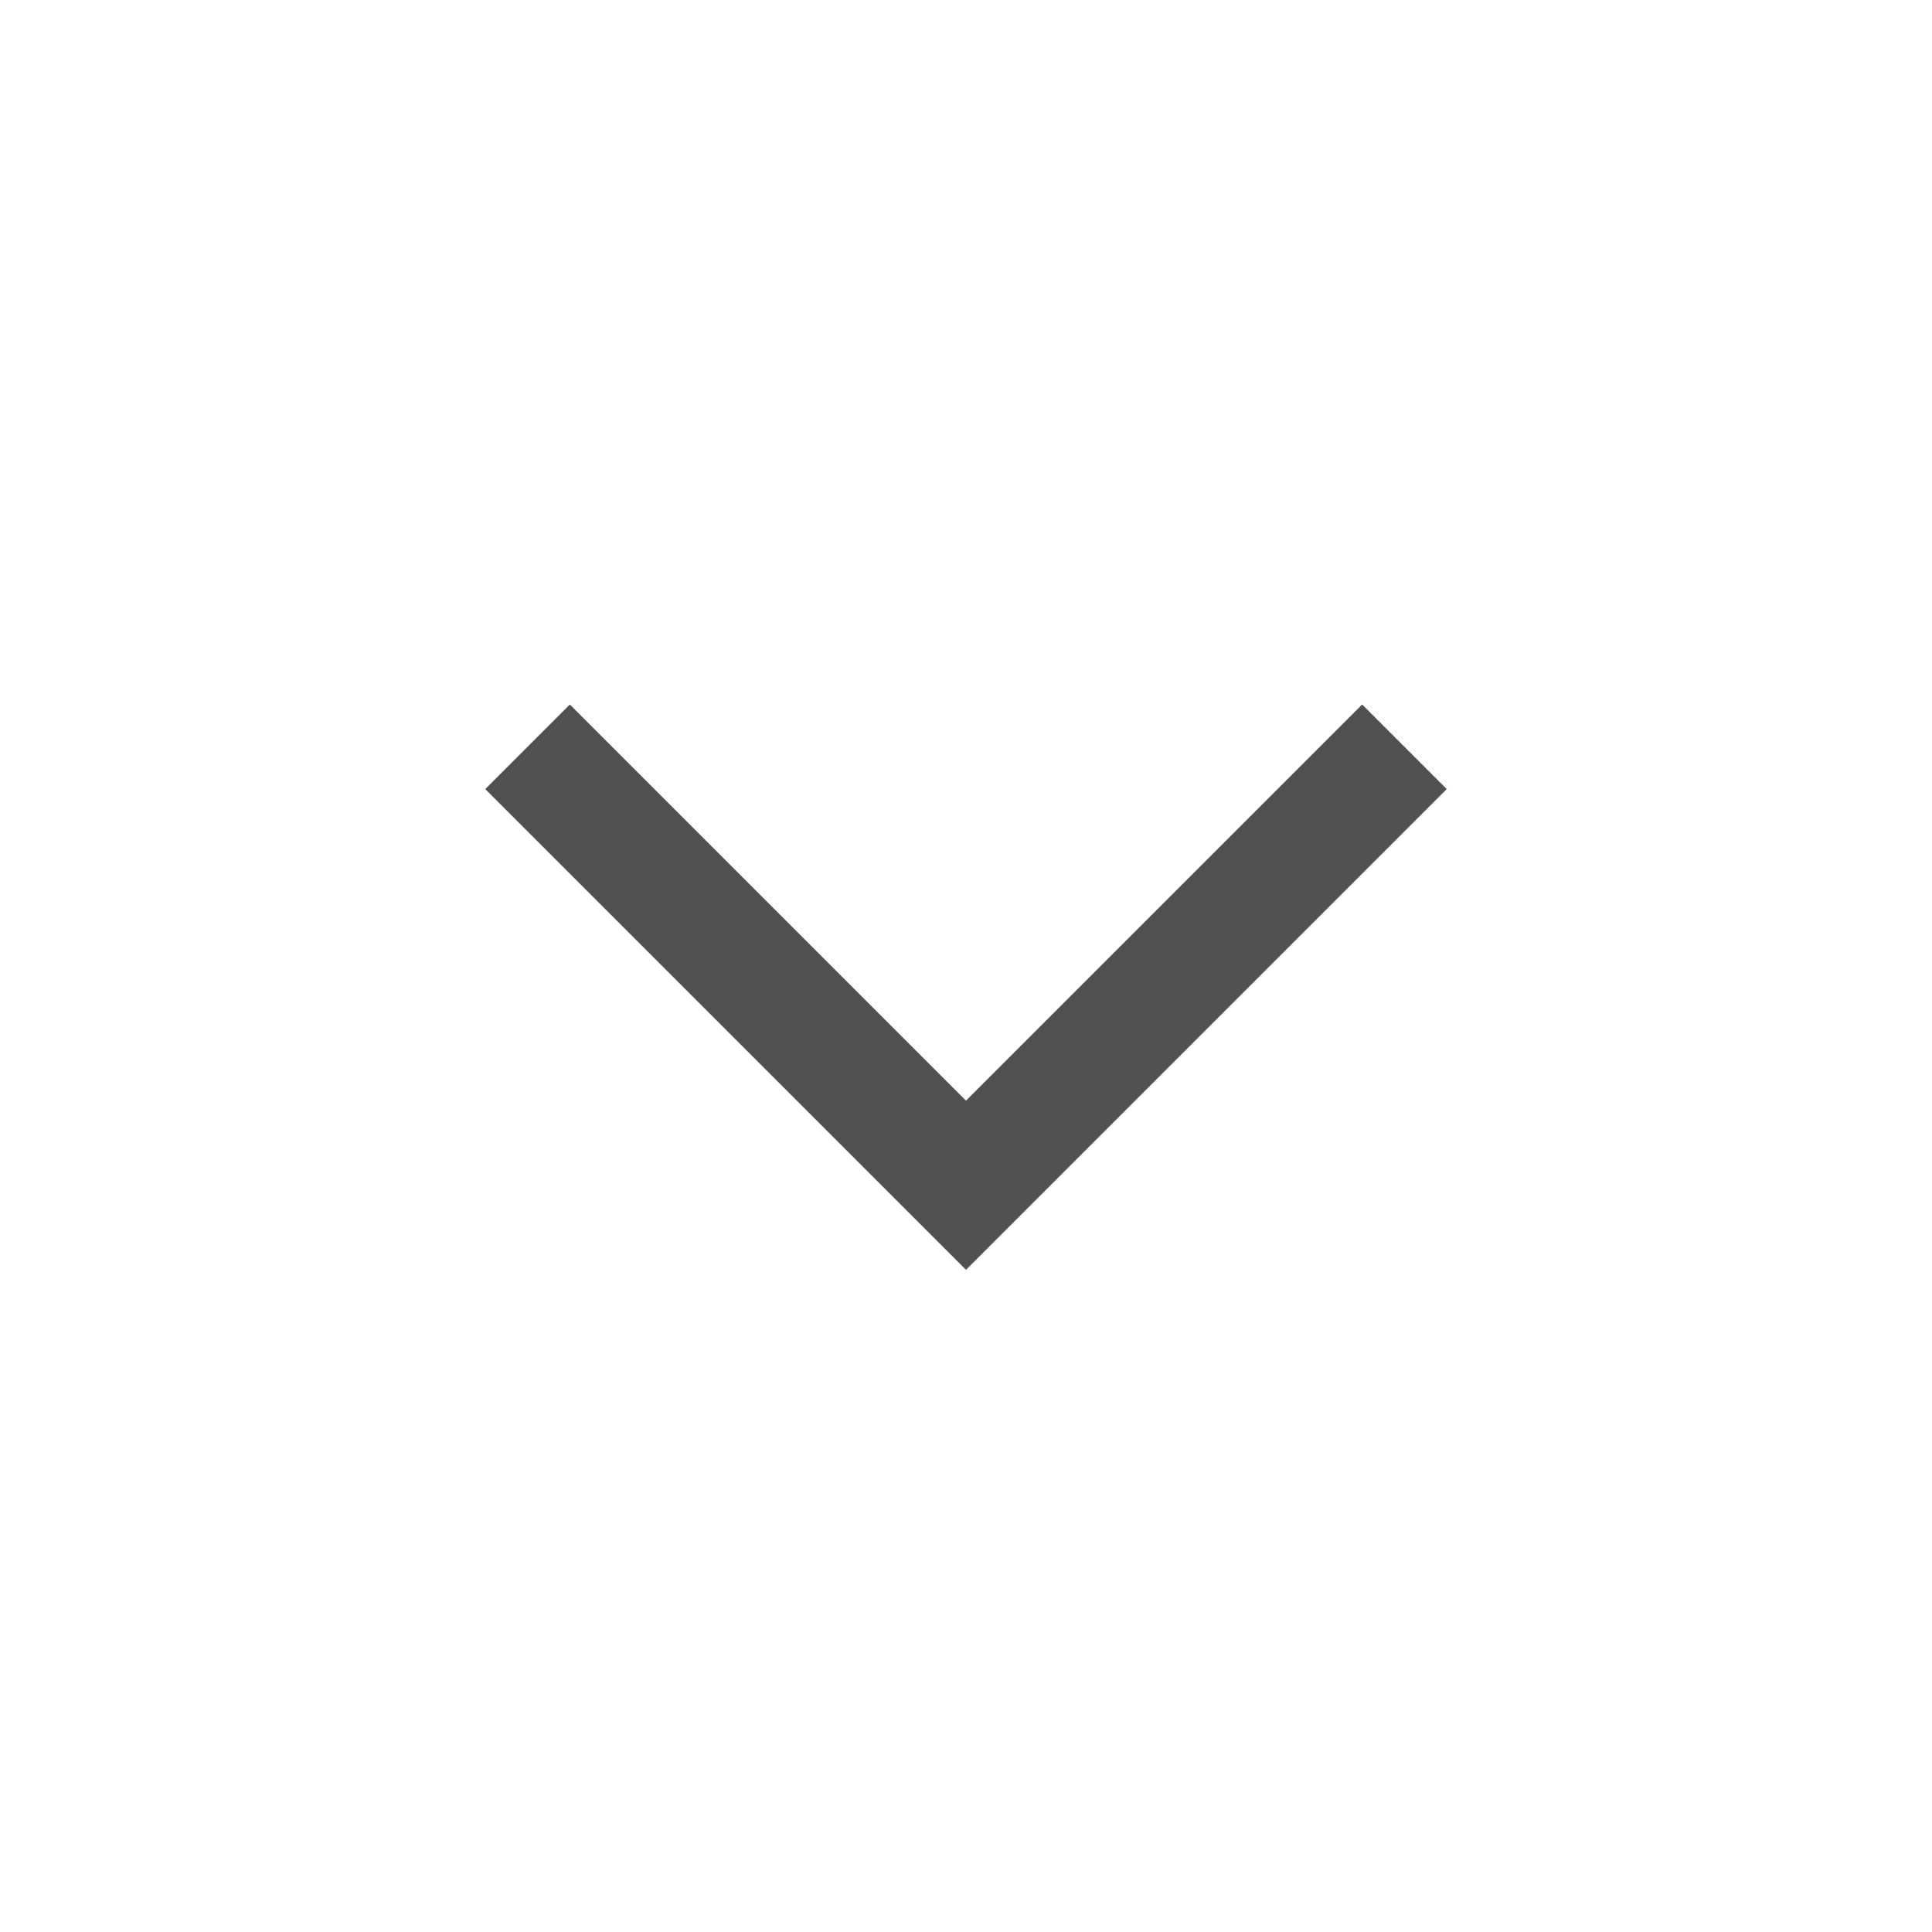
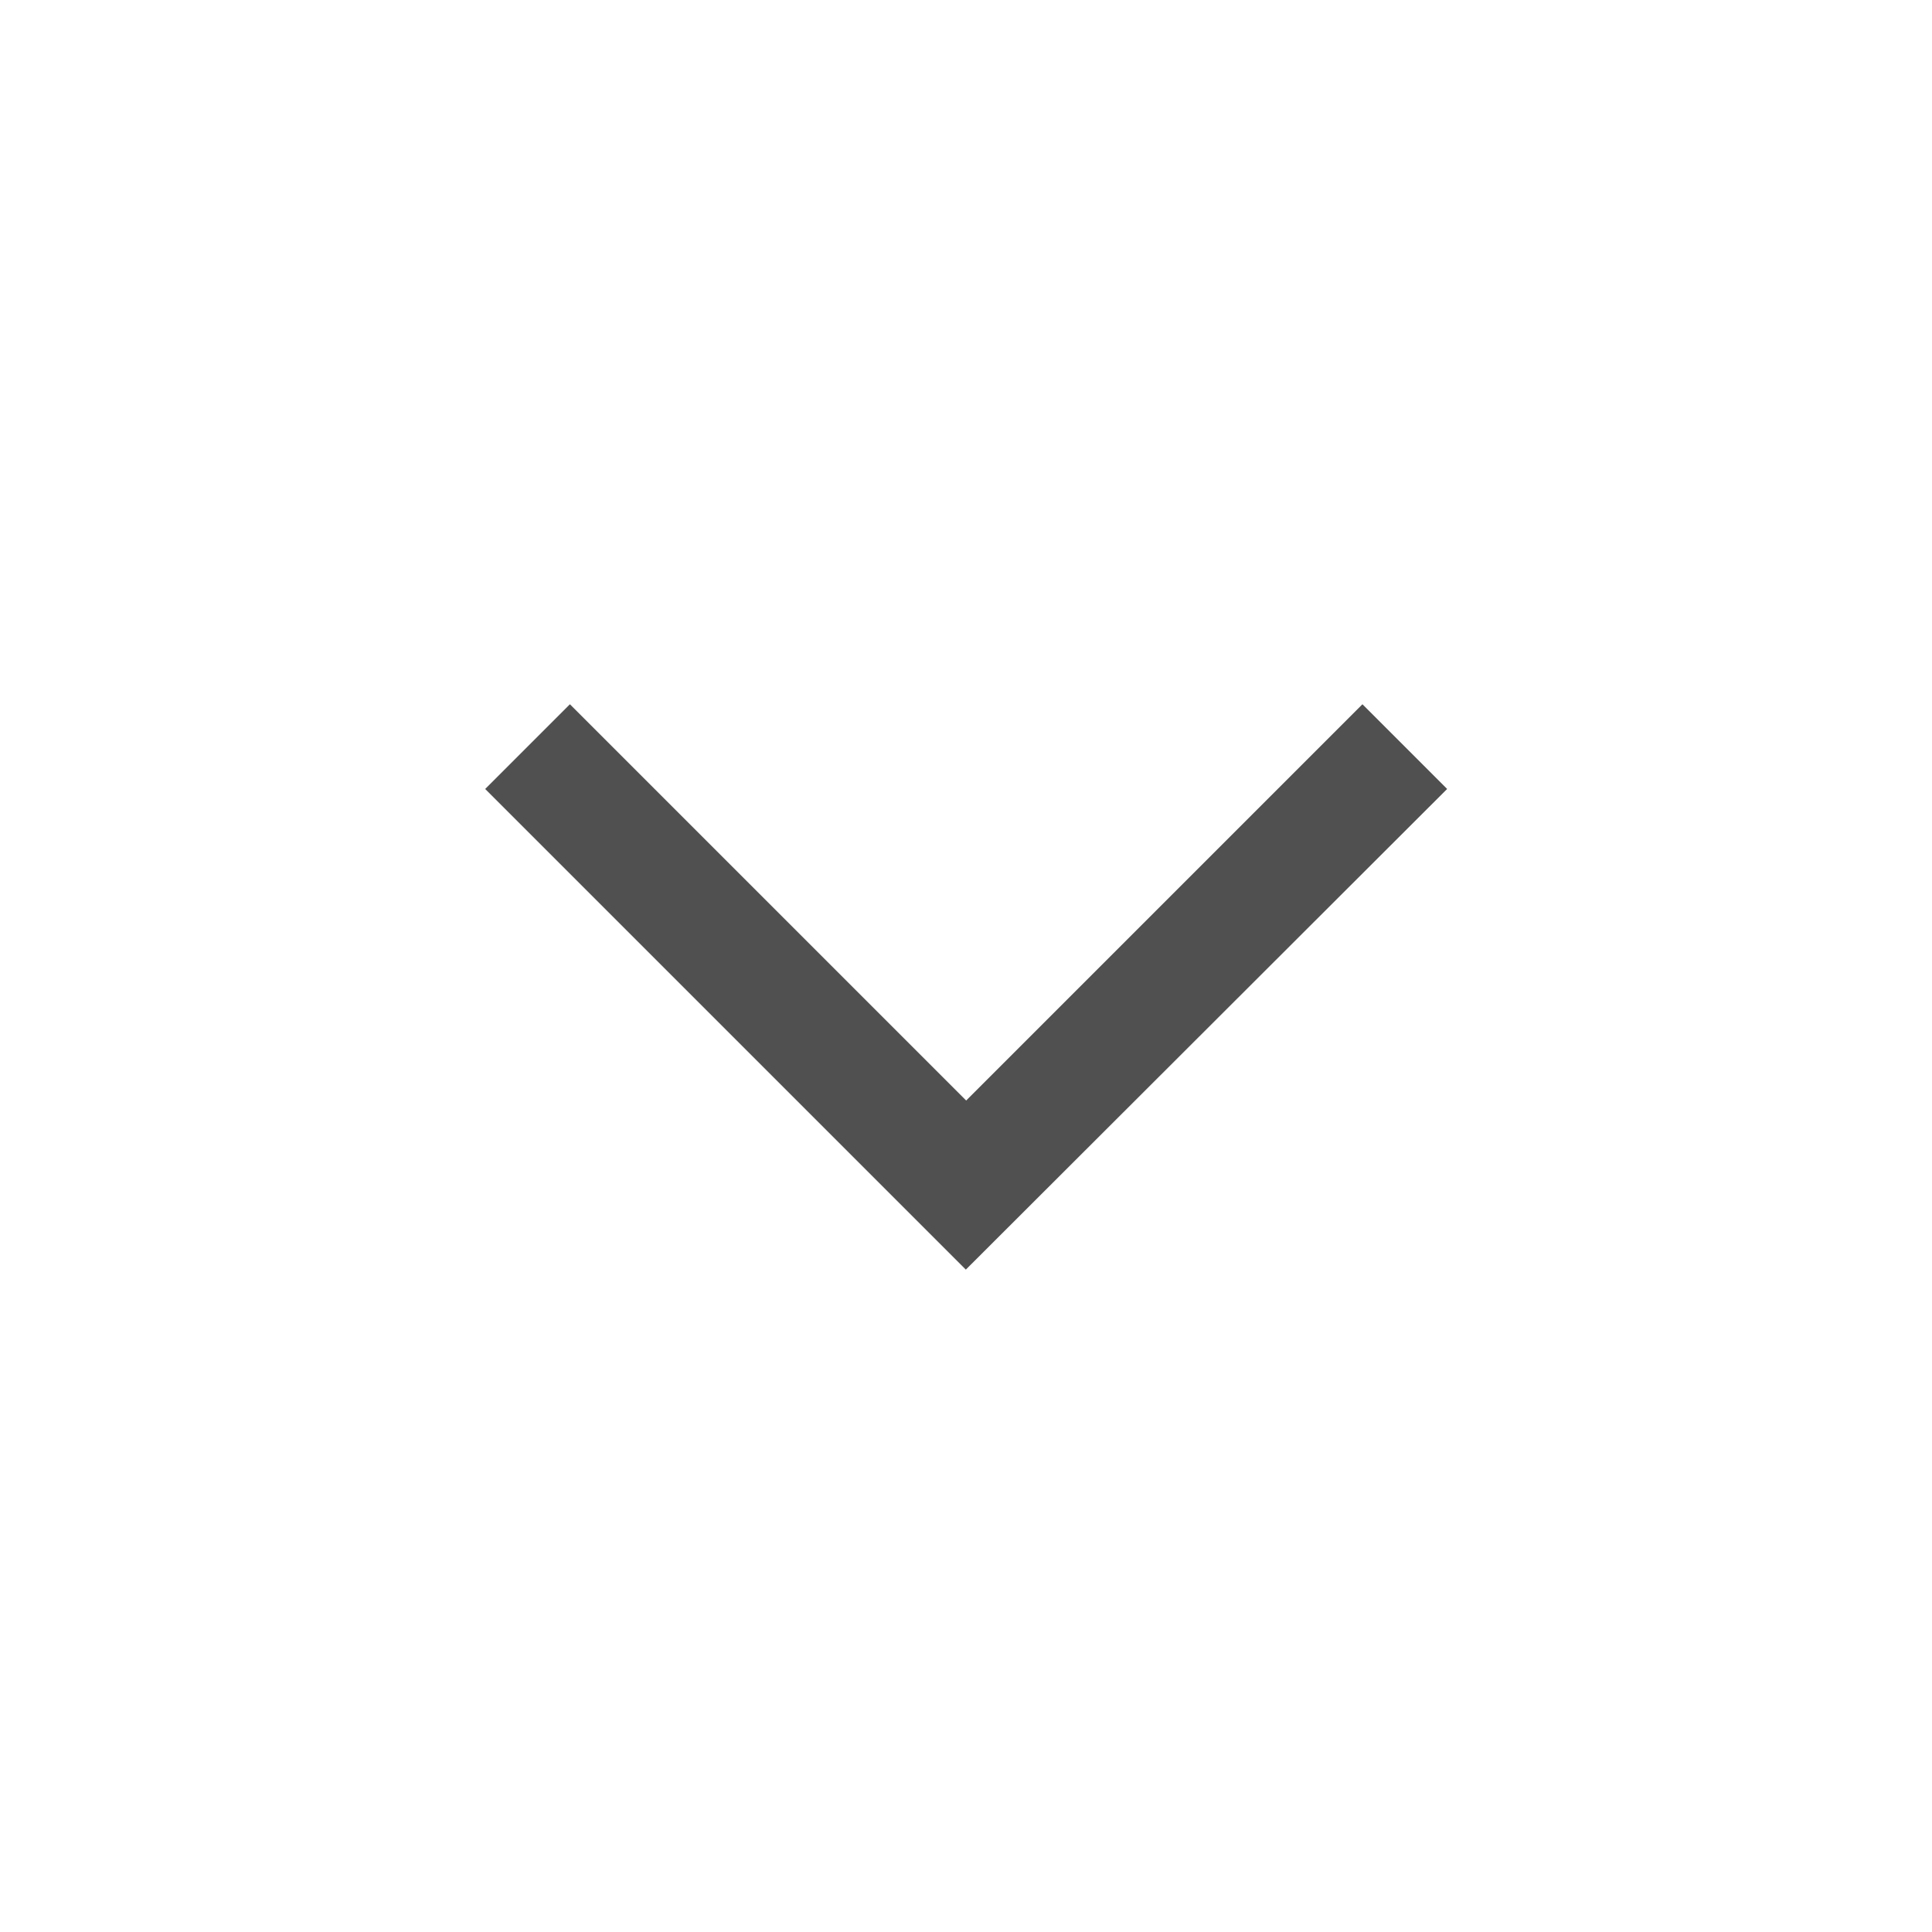
- <svg xmlns="http://www.w3.org/2000/svg" version="1.1" id="Layer_1" x="0px" y="0px" width="595.276px" height="595.276px" viewBox="0.002 123.307 595.276 595.276" enable-background="new 0.002 123.307 595.276 595.276" xml:space="preserve">
-   <path id="Path_244" fill="none" stroke="#505050" stroke-width="36.85" stroke-miterlimit="10" d="M432.728,353.401  L297.64,488.489L162.553,353.401" />
+ <svg xmlns="http://www.w3.org/2000/svg" version="1.1" id="Layer_1" x="0px" y="0px" viewBox="0 0 595.3 595.3" enable-background="new 0 0 595.3 595.3" xml:space="preserve" fill="#505050">
+   <path d="M297.6,391.2L149.5,243.1l26.1-26.1l122.1,122.1l122.1-122.1l26.1,26.1L297.6,391.2z" />
</svg>
